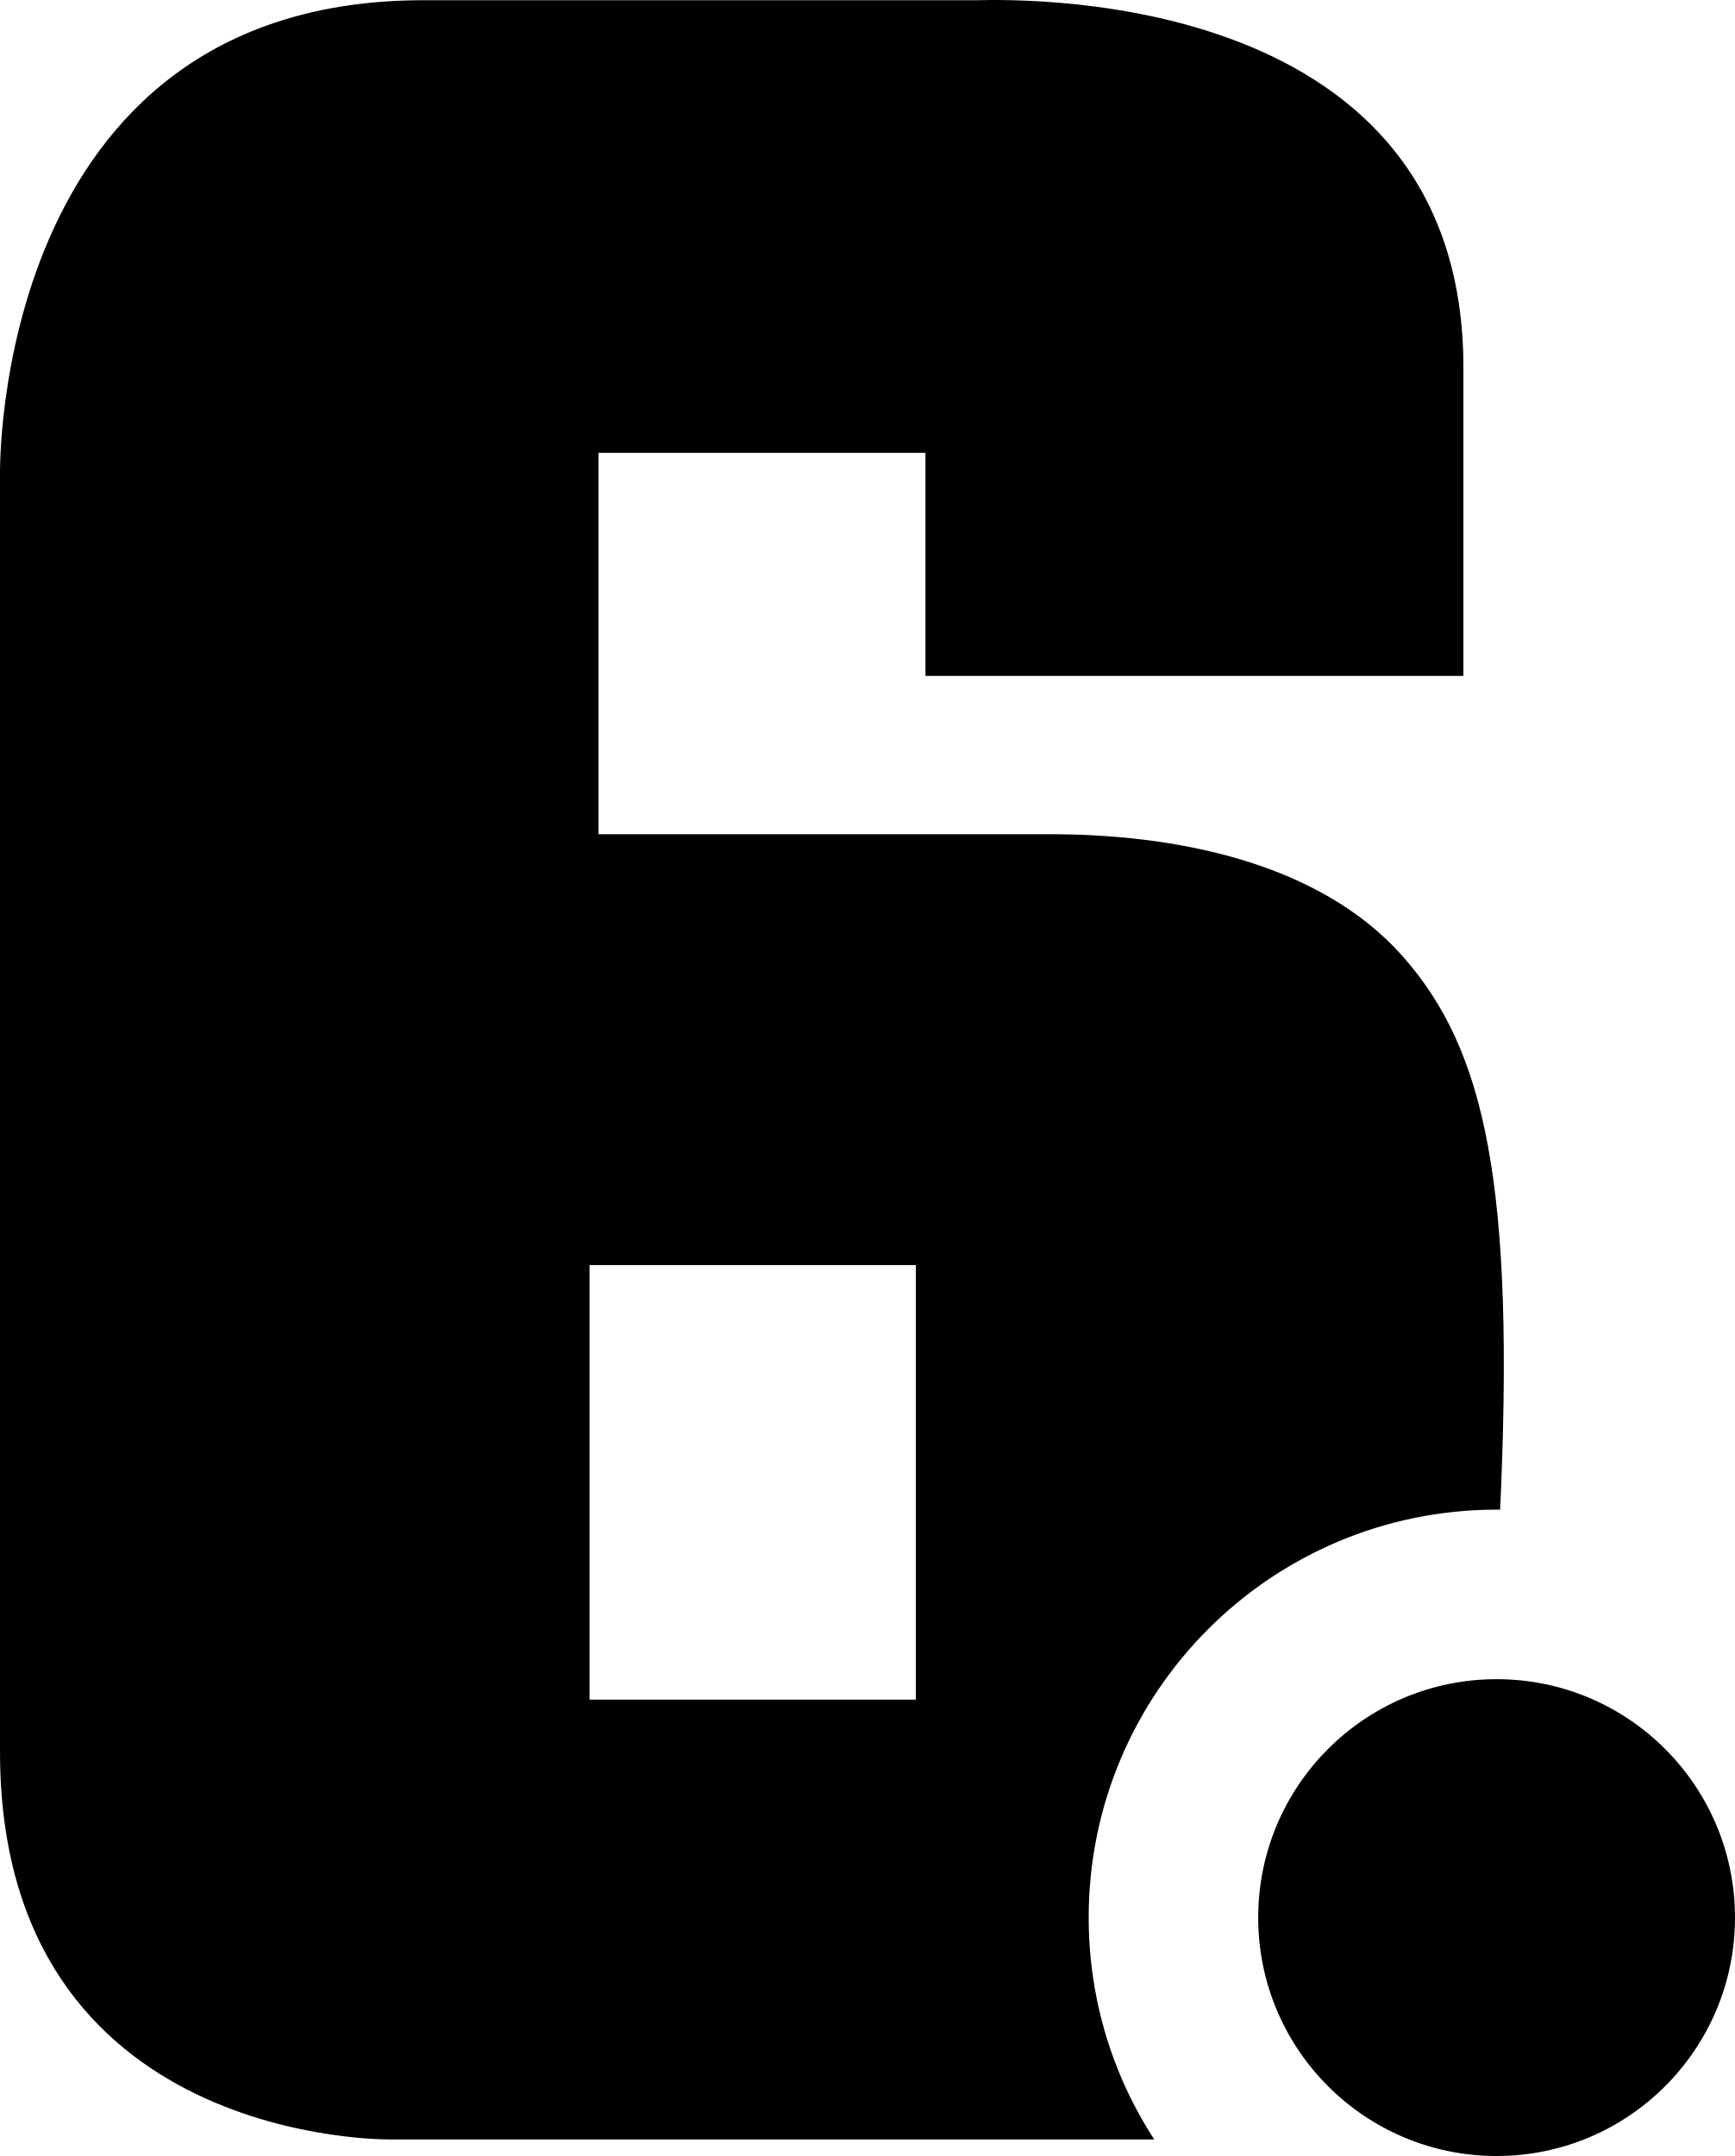
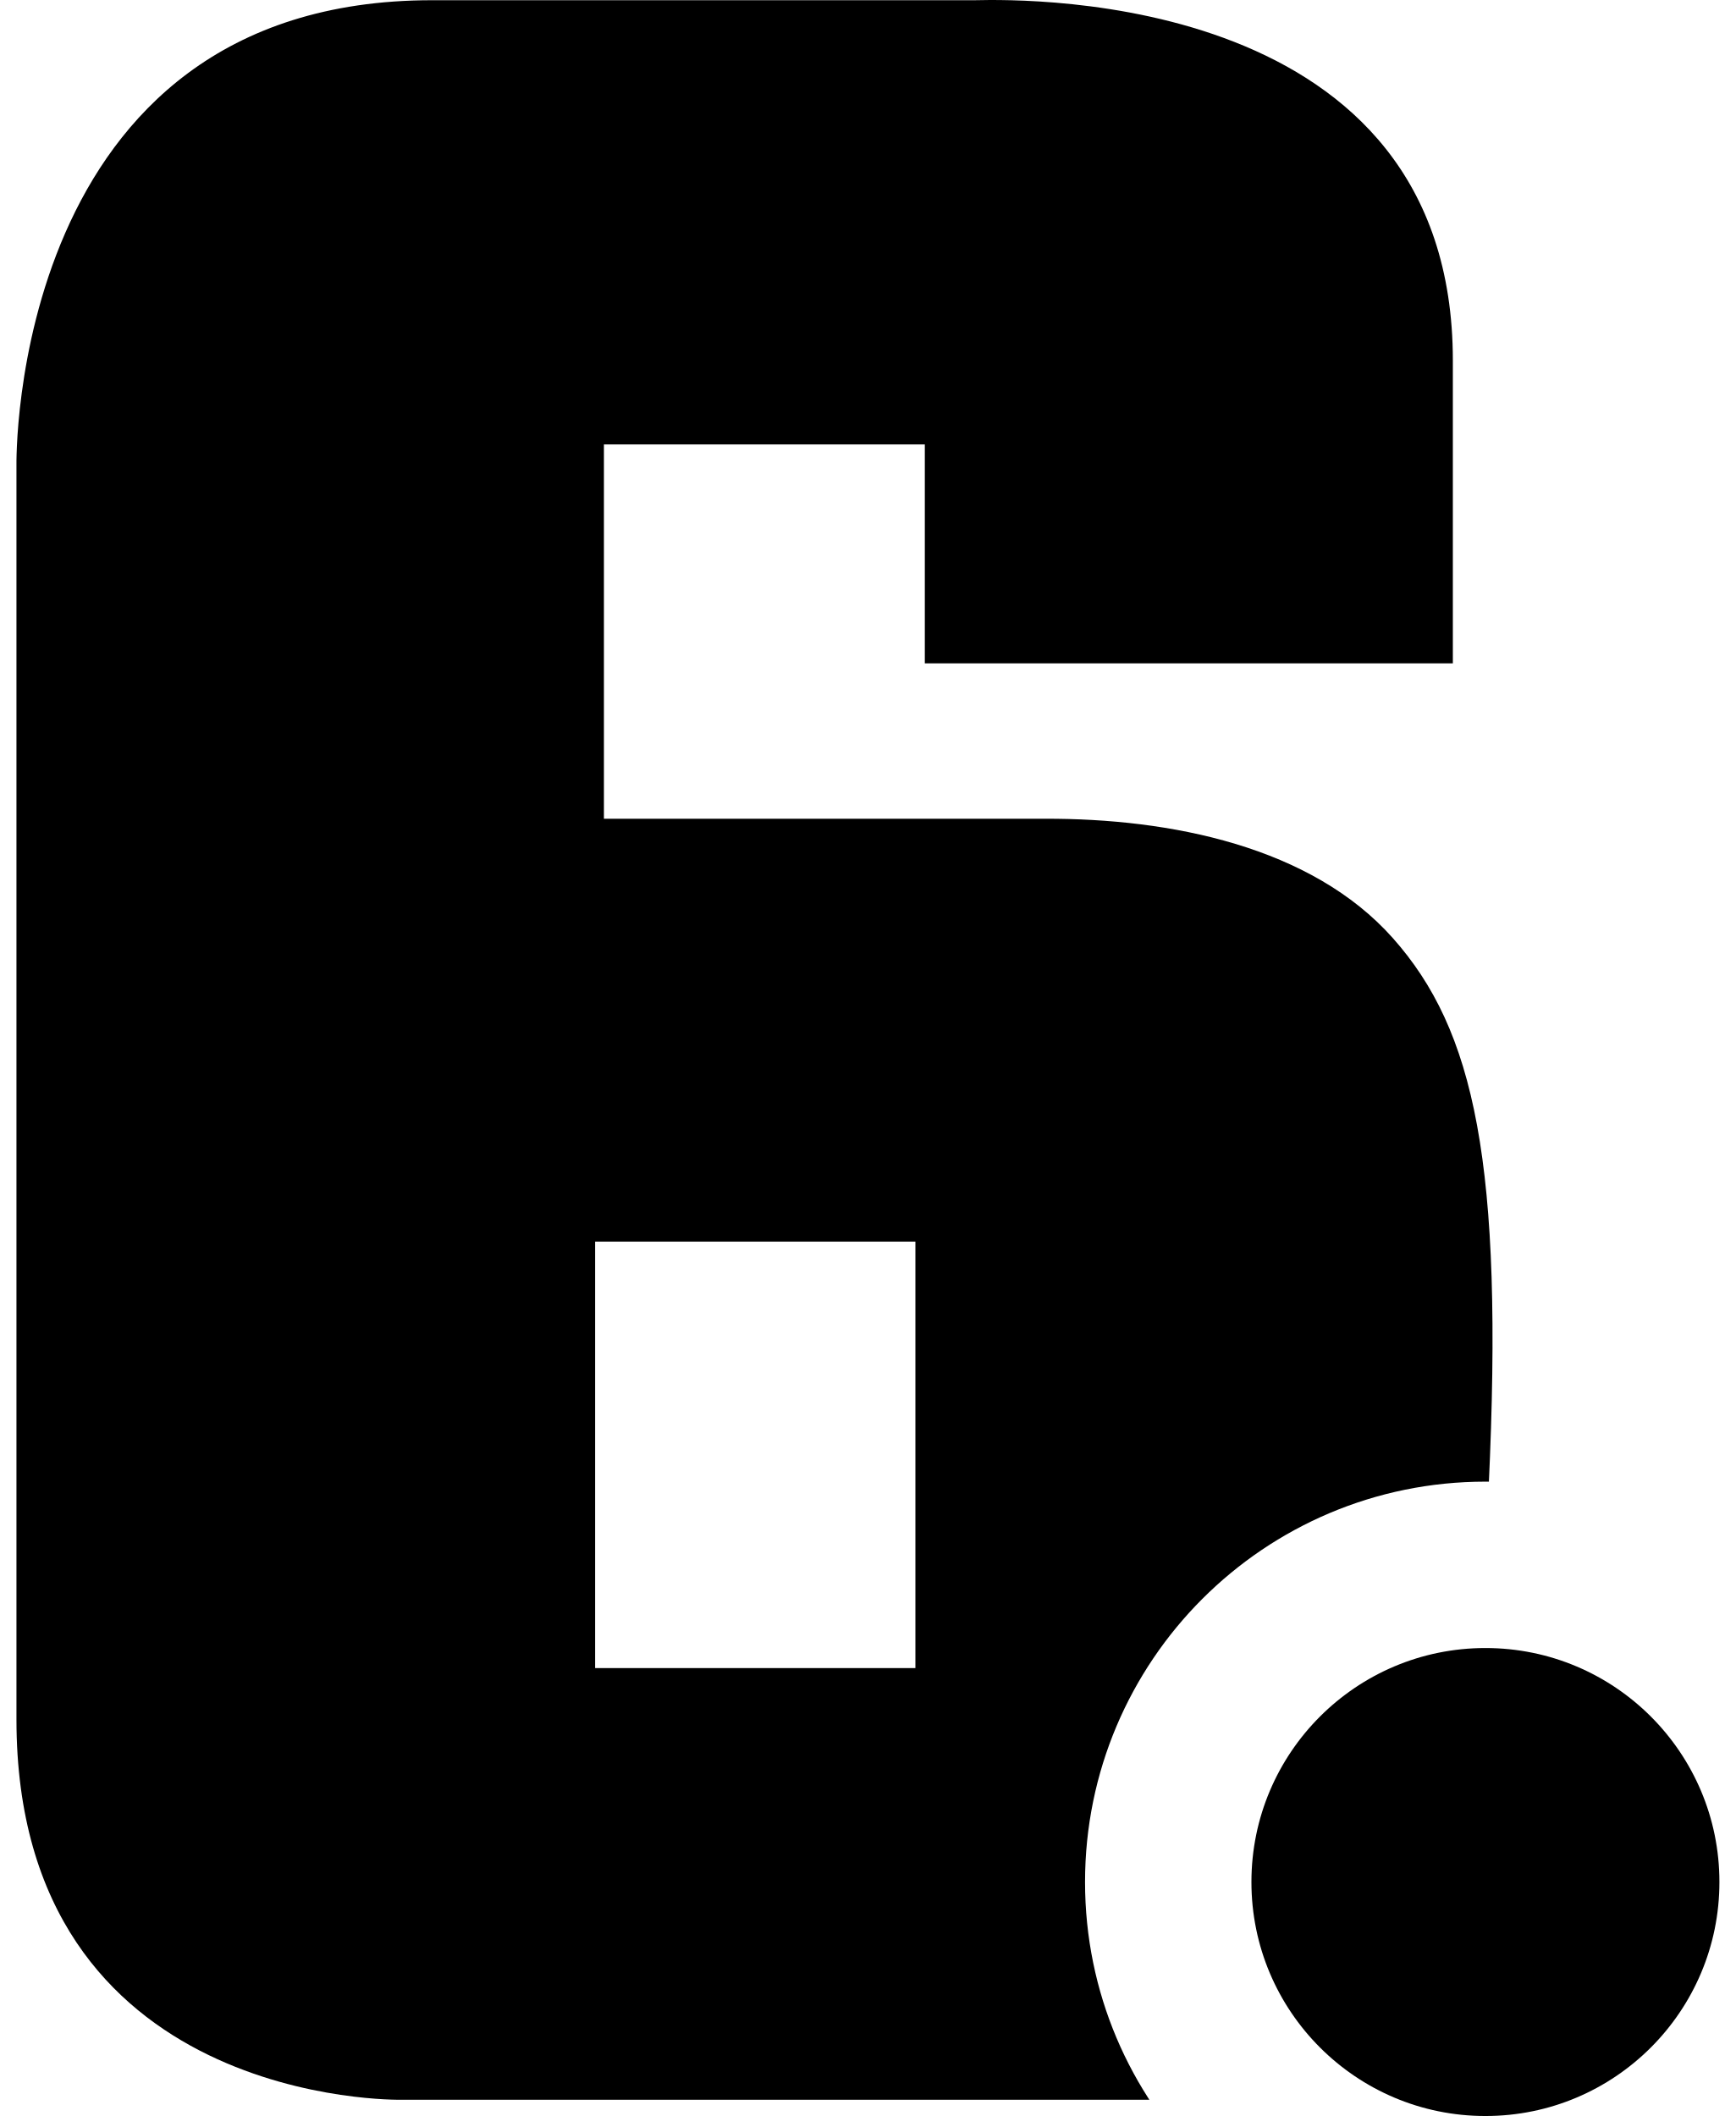
- <svg xmlns="http://www.w3.org/2000/svg" width="54.51mm" height="67.733mm" viewBox="0 0 54.51 67.733" version="1.1" id="svg940">
+ <svg xmlns="http://www.w3.org/2000/svg" width="210" height="256" viewBox="0 0 55.562 67.733" version="1.1" id="svg940">
  <defs id="defs934">
    <clipPath clipPathUnits="userSpaceOnUse" id="clipPath898">
      <g id="g904" style="display:none">
        <rect style="display:block;opacity:1;fill:#fa0000;fill-opacity:1;stroke:none;stroke-width:0.258;stroke-linecap:round;stroke-linejoin:round;stroke-opacity:1;paint-order:fill markers stroke" id="rect900" width="8.466" height="11.272" x="233.51" y="60.827" d="m 233.51,60.827 h 8.466 v 11.272 h -8.466 z" />
-         <circle style="opacity:1;fill:#008000;fill-opacity:0.47;stroke:none;stroke-width:0.453;stroke-linecap:round;stroke-linejoin:round;stroke-opacity:1;paint-order:fill markers stroke" id="circle902" cx="257.043" cy="77.754" r="10.583" d="M 267.626,77.754 A 10.583,10.583 0 0 1 257.043,88.338 10.583,10.583 0 0 1 246.459,77.754 10.583,10.583 0 0 1 257.043,67.171 10.583,10.583 0 0 1 267.626,77.754 Z" />
+         <circle style="opacity:1;fill:#008000;fill-opacity:0.47;stroke:none;stroke-width:0.453;stroke-linecap:round;stroke-linejoin:round;stroke-opacity:1;paint-order:fill markers stroke" id="circle902" cx="257.043" cy="77.754" r="10.583" />
      </g>
      <path id="lpe_path-effect906" class="powerclip" d="m 213.215,23.007 h 49.017 v 65.502 h -49.017 z m 20.295,37.82 v 11.272 h 8.466 V 60.827 Z m 34.116,16.927 a 10.583,10.583 0 0 0 -10.583,-10.583 10.583,10.583 0 0 0 -10.583,10.583 10.583,10.583 0 0 0 10.583,10.583 10.583,10.583 0 0 0 10.583,-10.583 z" />
    </clipPath>
  </defs>
-   <g id="layer1" transform="translate(-71.96667,-106.0846)">
+   <g id="layer1" transform="translate(-71.44051,-106.0846)">
    <g id="g913" transform="matrix(1.211,0,0,1.211,-192.2913,72.16775)">
      <circle style="opacity:1;fill:#000000;fill-opacity:1;stroke:none;stroke-width:0.265;stroke-linecap:round;stroke-linejoin:round;stroke-opacity:1;paint-order:fill markers stroke" id="path14160" cx="257.043" cy="77.754" r="6.185" />
      <path style="fill:#000000;fill-opacity:1;stroke:none;stroke-width:0.265px;stroke-linecap:butt;stroke-linejoin:miter;stroke-opacity:1" d="m 248.245,83.509 h -19.877 c 0,0 -10.153,0.198 -10.153,-10.054 V 40.316 c 0,0 -0.223,-12.303 10.988,-12.303 h 14.345 c 1.455,-0.033 12.634,-0.198 12.634,9.525 v 8.004 h -13.957 v -5.788 h -8.482 v 9.895 h 11.647 c 3.321,-0.012 7.054,0.73 9.208,3.157 2.154,2.427 2.933,5.931 2.531,14.499 -0.402,8.568 1.293,16.204 -8.885,16.204 z" id="path885" clip-path="url(#clipPath898)" />
    </g>
  </g>
</svg>
